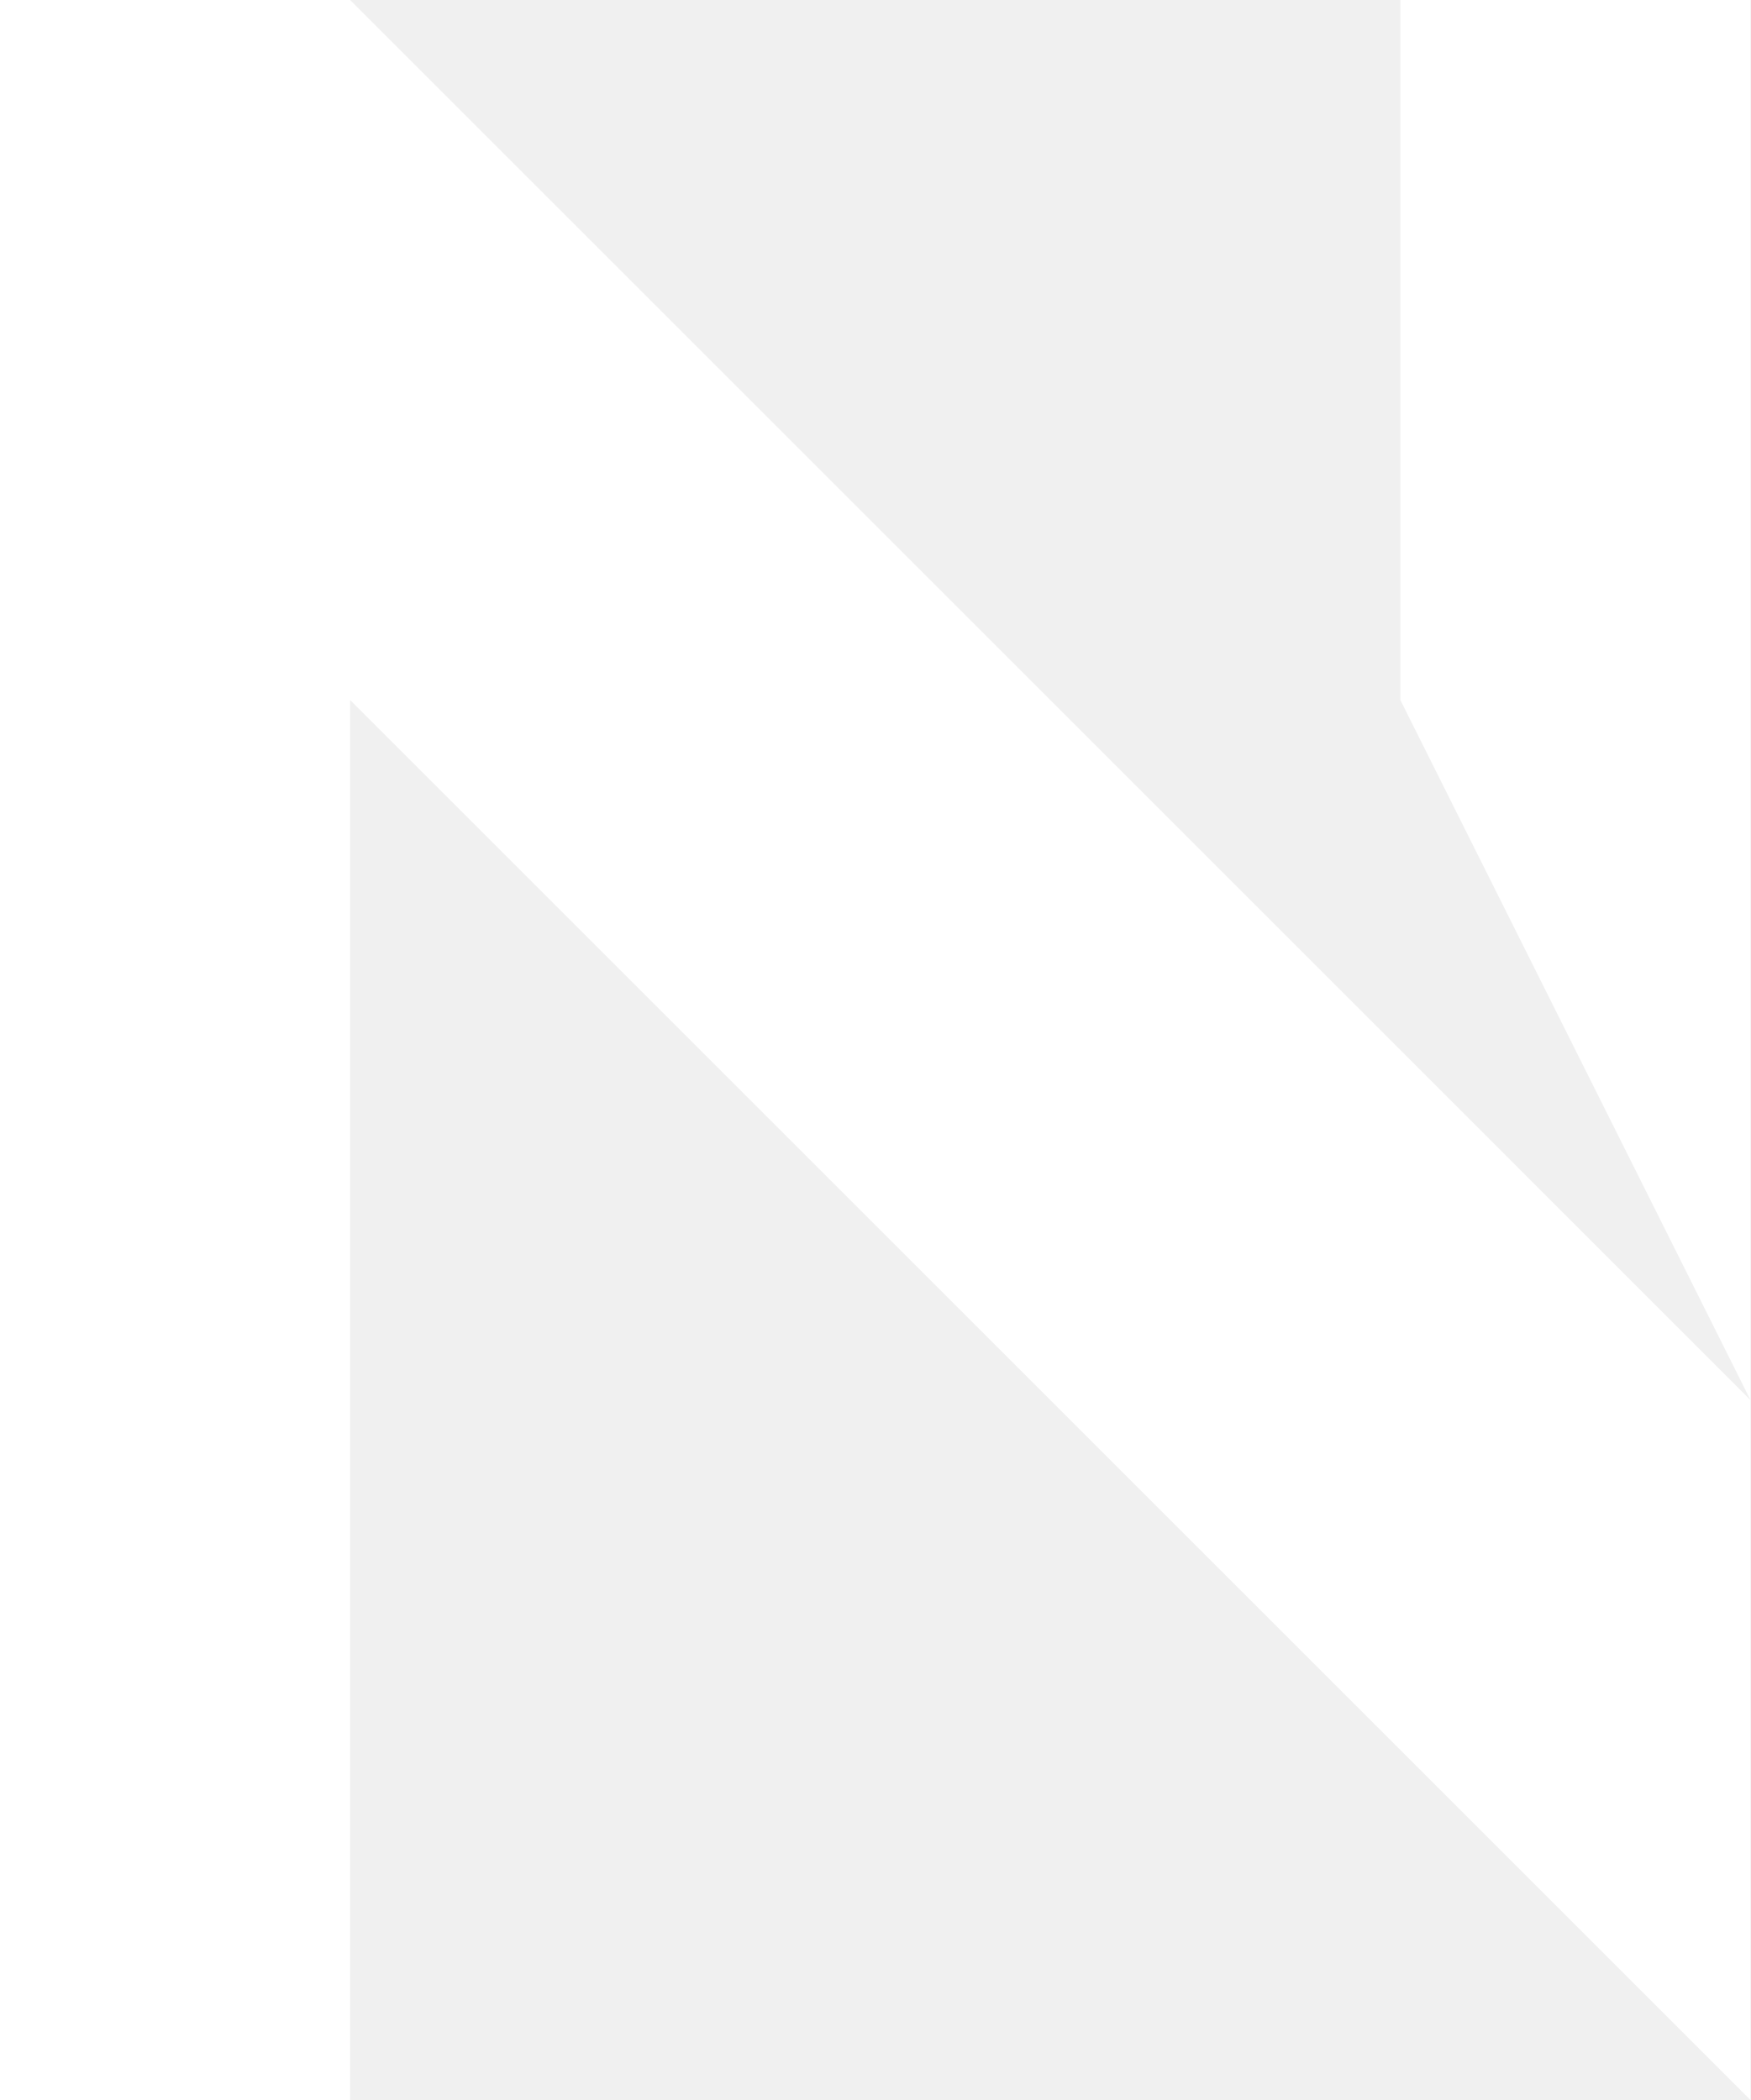
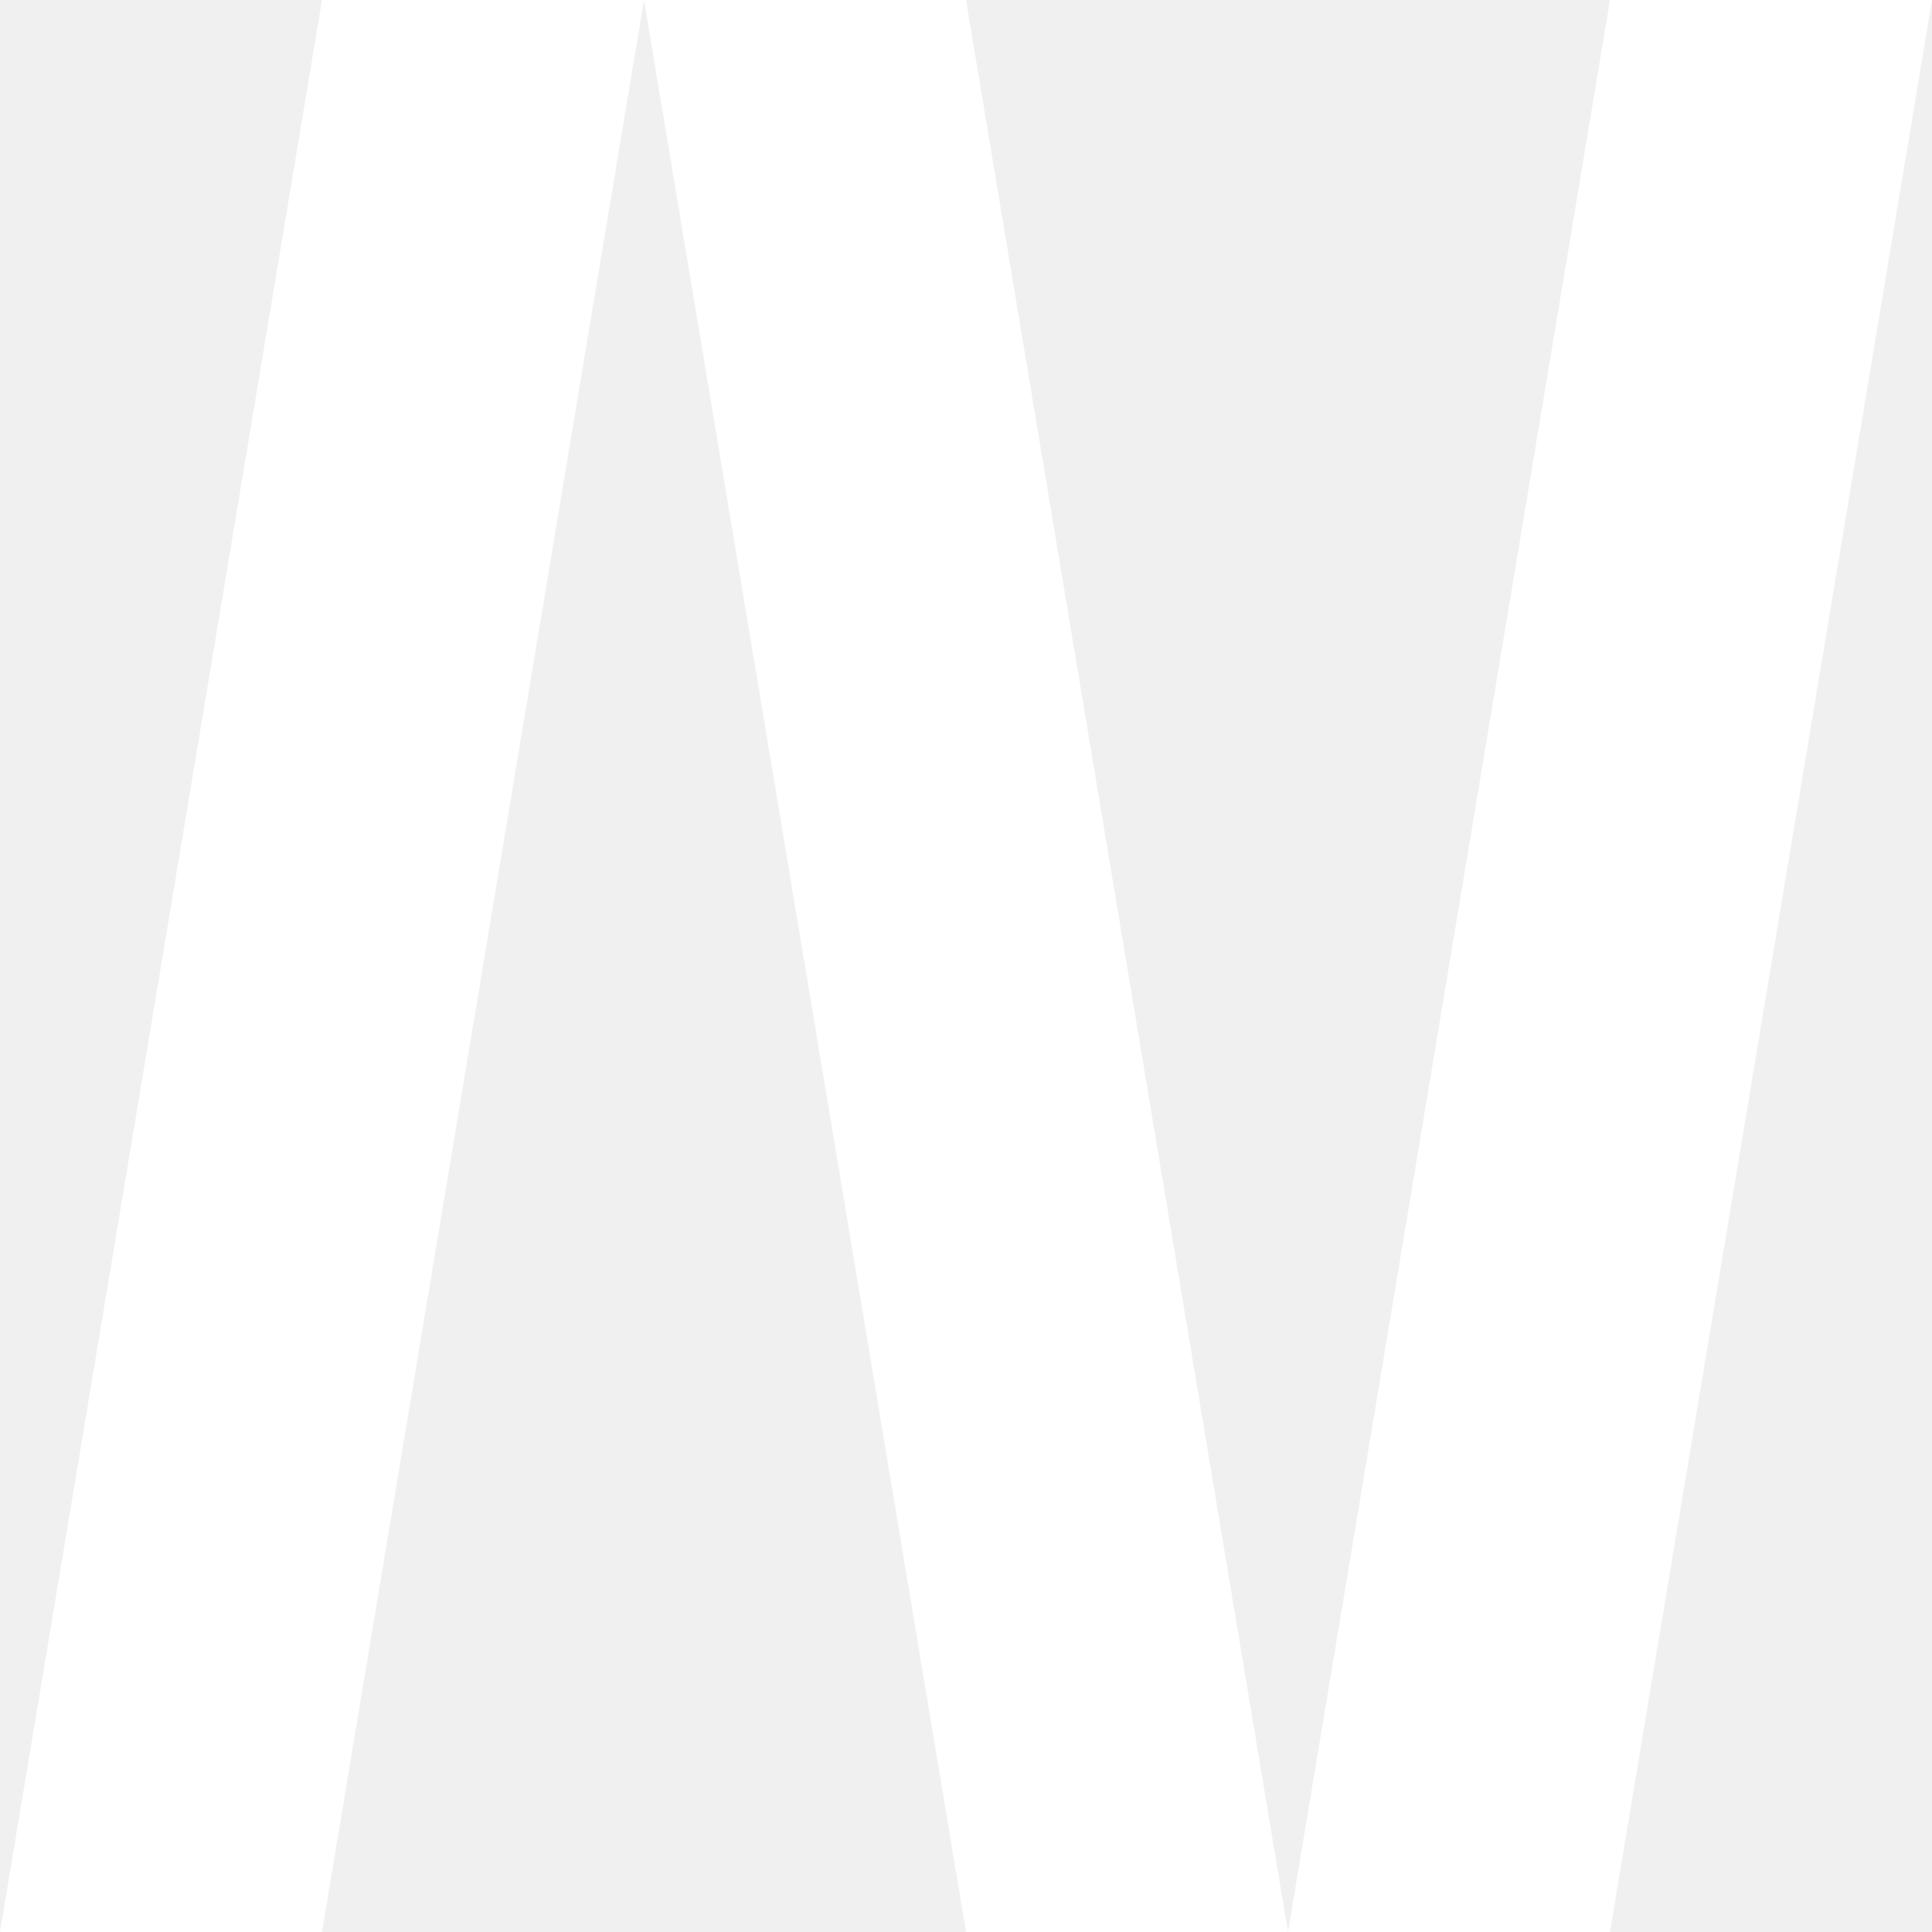
- <svg xmlns="http://www.w3.org/2000/svg" width="120" height="144" viewBox="0 0 120 144">
-   <g transform="matrix(0.1333333,0,0,-0.1333333,0,144)">
-     <path d="M 0,1080 H 180 L 900,360 V 0 L 180,720 V 0 H 0 Z" fill="#ffffff" />
-     <path d="M 720,1080 H 900 V 360 L 720,720 Z" fill="#ffffff" />
-   </g>
+ <svg xmlns="http://www.w3.org/2000/svg" width="108" height="108" viewBox="0 0 108 108">
+   <path d="M18 0 L36 0 L18 108 L0 108 Z" fill="#ffffff" />
+   <path d="M36 0 L54 108 L72 108 L54 0 Z" fill="#ffffff" />
+   <path d="M72 108 L90 108 L108 0 L90 0 Z" fill="#ffffff" />
</svg>
